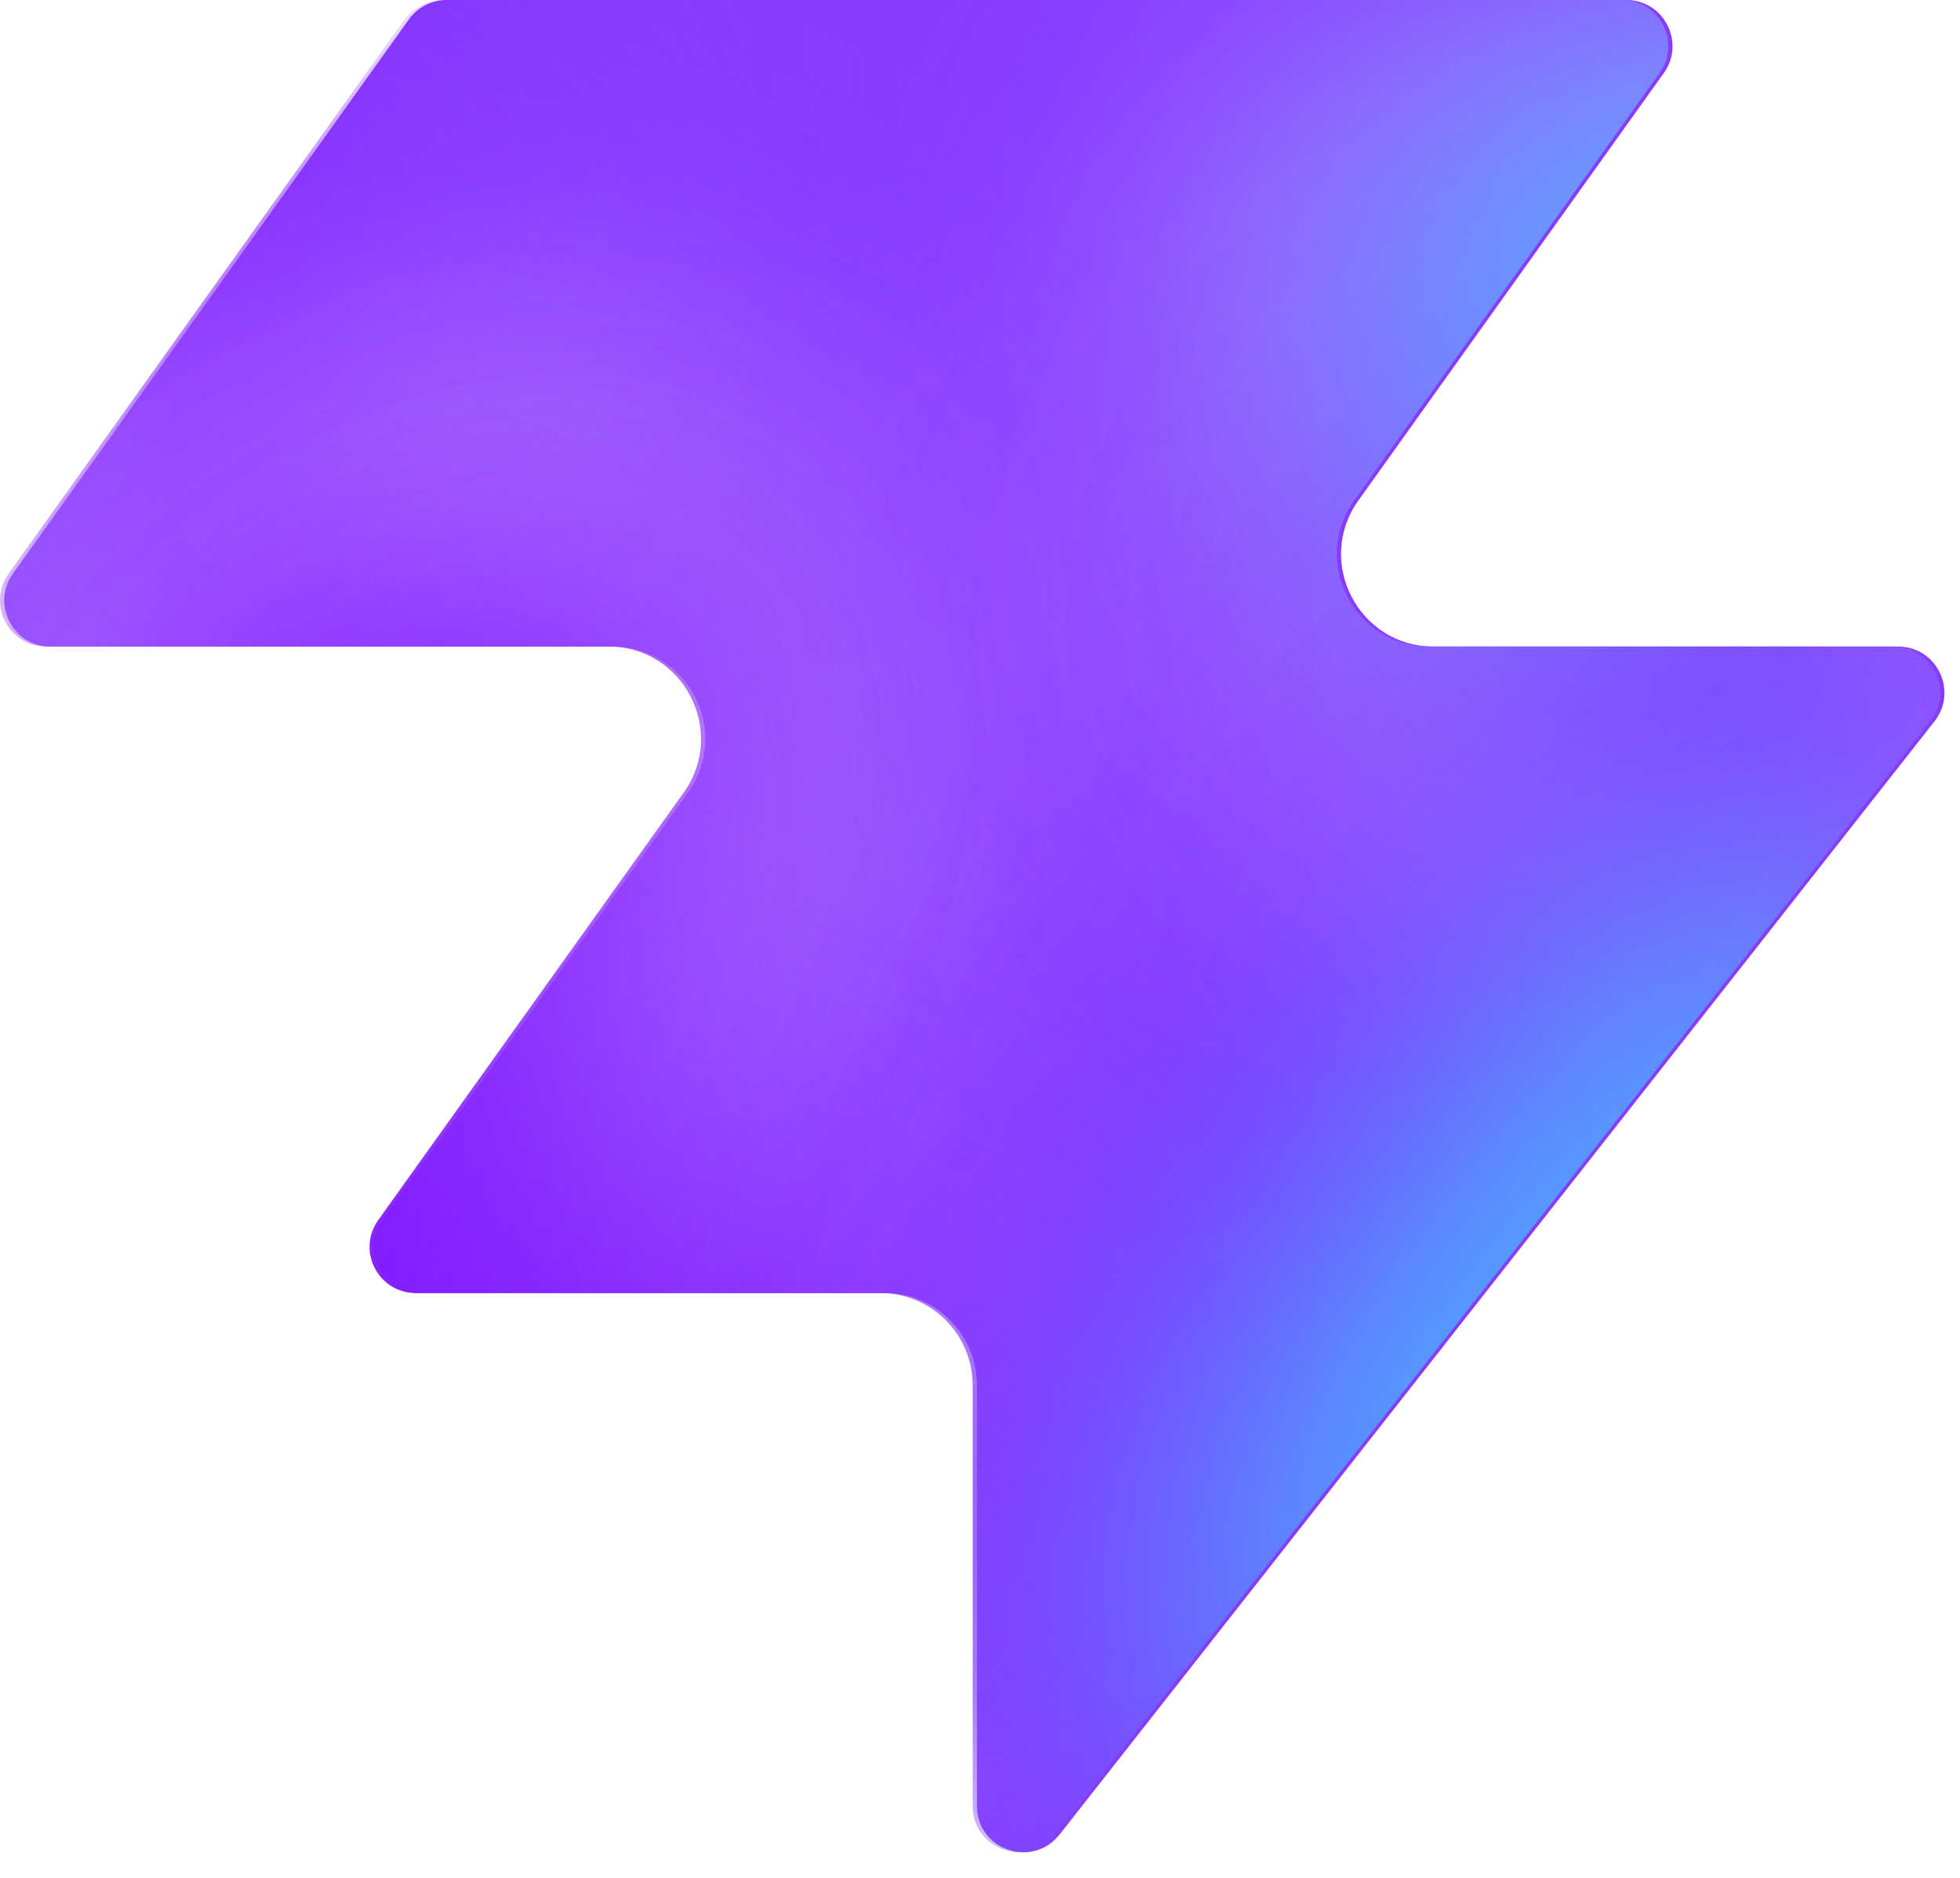
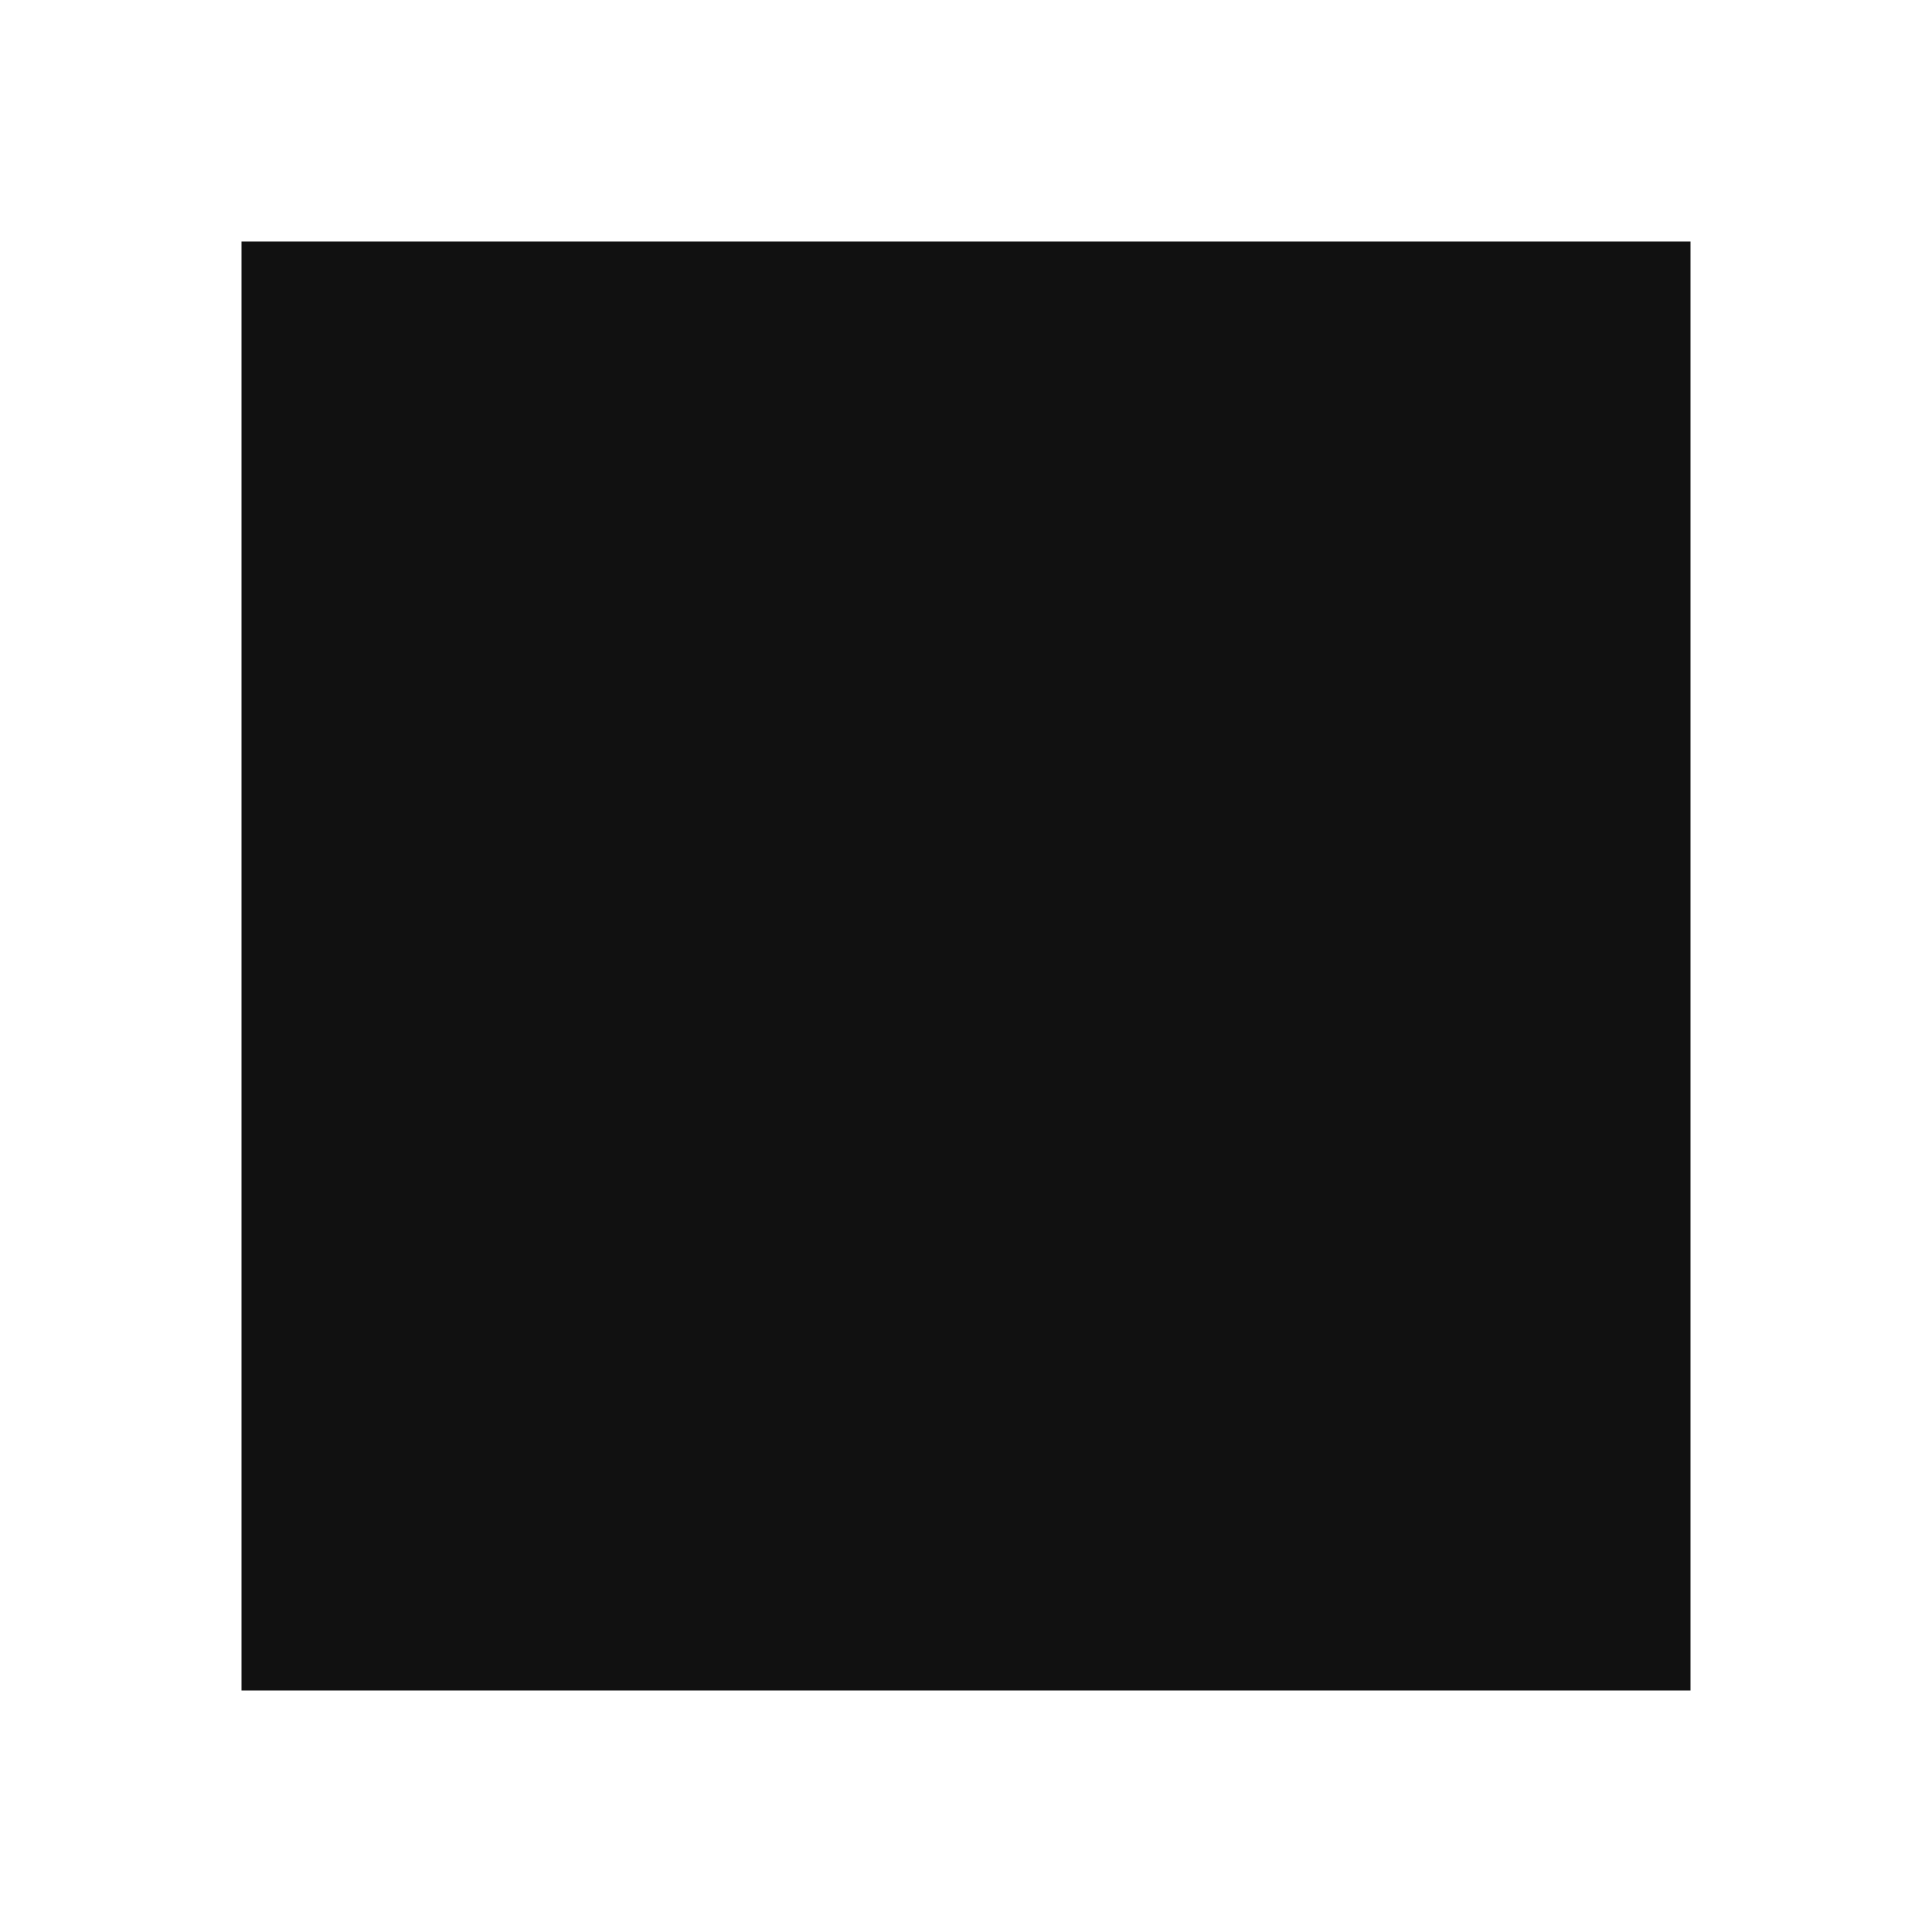
- <svg xmlns="http://www.w3.org/2000/svg" width="48" height="46" fill="none" viewBox="0 0 48 46">
-   <path fill="#863bff" d="M25.946 44.938c-.664.845-2.021.375-2.021-.698V33.937a2.26 2.26 0 0 0-2.262-2.262H10.287c-.92 0-1.456-1.04-.92-1.788l7.48-10.471c1.07-1.497 0-3.578-1.842-3.578H1.237c-.92 0-1.456-1.04-.92-1.788L10.013.474c.214-.297.556-.474.92-.474h28.894c.92 0 1.456 1.04.92 1.788l-7.48 10.471c-1.07 1.498 0 3.579 1.842 3.579h11.377c.943 0 1.473 1.088.89 1.83L25.947 44.94z" style="fill:#863bff;fill:color(display-p3 .525 .23 1);fill-opacity:1" />
-   <mask id="a" width="48" height="46" x="0" y="0" maskUnits="userSpaceOnUse" style="mask-type:alpha">
-     <path fill="#000" d="M25.842 44.938c-.664.844-2.021.375-2.021-.698V33.937a2.26 2.26 0 0 0-2.262-2.262H10.183c-.92 0-1.456-1.04-.92-1.788l7.48-10.471c1.07-1.498 0-3.579-1.842-3.579H1.133c-.92 0-1.456-1.04-.92-1.787L9.91.473c.214-.297.556-.474.92-.474h28.894c.92 0 1.456 1.04.92 1.788l-7.48 10.471c-1.07 1.498 0 3.578 1.842 3.578h11.377c.943 0 1.473 1.088.89 1.832L25.843 44.94z" style="fill:#000;fill-opacity:1" />
-   </mask>
-   <g mask="url(#a)">
-     <g filter="url(#b)">
-       <ellipse cx="5.508" cy="14.704" fill="#ede6ff" rx="5.508" ry="14.704" style="fill:#ede6ff;fill:color(display-p3 .927 .903 1);fill-opacity:1" transform="matrix(.00324 1 1 -.00324 -4.47 31.516)" />
-     </g>
-     <g filter="url(#c)">
-       <ellipse cx="10.399" cy="29.851" fill="#ede6ff" rx="10.399" ry="29.851" style="fill:#ede6ff;fill:color(display-p3 .927 .903 1);fill-opacity:1" transform="matrix(.00324 1 1 -.00324 -39.328 7.883)" />
-     </g>
-     <g filter="url(#d)">
-       <ellipse cx="5.508" cy="30.487" fill="#7e14ff" rx="5.508" ry="30.487" style="fill:#7e14ff;fill:color(display-p3 .492 .077 1);fill-opacity:1" transform="rotate(89.814 -25.913 -14.639)scale(1 -1)" />
-     </g>
-     <g filter="url(#e)">
-       <ellipse cx="5.508" cy="30.599" fill="#7e14ff" rx="5.508" ry="30.599" style="fill:#7e14ff;fill:color(display-p3 .492 .077 1);fill-opacity:1" transform="rotate(89.814 -32.644 -3.334)scale(1 -1)" />
-     </g>
-     <g filter="url(#f)">
-       <ellipse cx="5.508" cy="30.599" fill="#7e14ff" rx="5.508" ry="30.599" style="fill:#7e14ff;fill:color(display-p3 .492 .077 1);fill-opacity:1" transform="matrix(.00324 1 1 -.00324 -34.34 30.47)" />
-     </g>
-     <g filter="url(#g)">
-       <ellipse cx="14.072" cy="22.078" fill="#ede6ff" rx="14.072" ry="22.078" style="fill:#ede6ff;fill:color(display-p3 .927 .903 1);fill-opacity:1" transform="rotate(93.35 24.506 48.493)scale(-1 1)" />
-     </g>
-     <g filter="url(#h)">
-       <ellipse cx="3.47" cy="21.501" fill="#7e14ff" rx="3.47" ry="21.501" style="fill:#7e14ff;fill:color(display-p3 .492 .077 1);fill-opacity:1" transform="rotate(89.009 28.708 47.59)scale(-1 1)" />
-     </g>
-     <g filter="url(#i)">
-       <ellipse cx="3.47" cy="21.501" fill="#7e14ff" rx="3.47" ry="21.501" style="fill:#7e14ff;fill:color(display-p3 .492 .077 1);fill-opacity:1" transform="rotate(89.009 28.708 47.59)scale(-1 1)" />
-     </g>
-     <g filter="url(#j)">
-       <ellipse cx=".387" cy="8.972" fill="#7e14ff" rx="4.407" ry="29.108" style="fill:#7e14ff;fill:color(display-p3 .492 .077 1);fill-opacity:1" transform="rotate(39.51 .387 8.972)" />
-     </g>
-     <g filter="url(#k)">
-       <ellipse cx="47.523" cy="-6.092" fill="#7e14ff" rx="4.407" ry="29.108" style="fill:#7e14ff;fill:color(display-p3 .492 .077 1);fill-opacity:1" transform="rotate(37.892 47.523 -6.092)" />
-     </g>
-     <g filter="url(#l)">
-       <ellipse cx="41.412" cy="6.333" fill="#47bfff" rx="5.971" ry="9.665" style="fill:#47bfff;fill:color(display-p3 .28 .748 1);fill-opacity:1" transform="rotate(37.892 41.412 6.333)" />
-     </g>
-     <g filter="url(#m)">
-       <ellipse cx="-1.879" cy="38.332" fill="#7e14ff" rx="4.407" ry="29.108" style="fill:#7e14ff;fill:color(display-p3 .492 .077 1);fill-opacity:1" transform="rotate(37.892 -1.88 38.332)" />
-     </g>
-     <g filter="url(#n)">
-       <ellipse cx="-1.879" cy="38.332" fill="#7e14ff" rx="4.407" ry="29.108" style="fill:#7e14ff;fill:color(display-p3 .492 .077 1);fill-opacity:1" transform="rotate(37.892 -1.88 38.332)" />
-     </g>
-     <g filter="url(#o)">
-       <ellipse cx="35.651" cy="29.907" fill="#7e14ff" rx="4.407" ry="29.108" style="fill:#7e14ff;fill:color(display-p3 .492 .077 1);fill-opacity:1" transform="rotate(37.892 35.651 29.907)" />
-     </g>
-     <g filter="url(#p)">
-       <ellipse cx="38.418" cy="32.4" fill="#47bfff" rx="5.971" ry="15.297" style="fill:#47bfff;fill:color(display-p3 .28 .748 1);fill-opacity:1" transform="rotate(37.892 38.418 32.4)" />
-     </g>
-   </g>
-   <defs>
-     <filter id="b" width="60.045" height="41.654" x="-19.77" y="16.149" color-interpolation-filters="sRGB" filterUnits="userSpaceOnUse">
-       <feFlood flood-opacity="0" result="BackgroundImageFix" />
-       <feBlend in="SourceGraphic" in2="BackgroundImageFix" result="shape" />
-       <feGaussianBlur result="effect1_foregroundBlur_2002_17158" stdDeviation="7.659" />
-     </filter>
-     <filter id="c" width="90.34" height="51.437" x="-54.613" y="-7.533" color-interpolation-filters="sRGB" filterUnits="userSpaceOnUse">
-       <feFlood flood-opacity="0" result="BackgroundImageFix" />
-       <feBlend in="SourceGraphic" in2="BackgroundImageFix" result="shape" />
-       <feGaussianBlur result="effect1_foregroundBlur_2002_17158" stdDeviation="7.659" />
-     </filter>
-     <filter id="d" width="79.355" height="29.4" x="-49.64" y="2.03" color-interpolation-filters="sRGB" filterUnits="userSpaceOnUse">
-       <feFlood flood-opacity="0" result="BackgroundImageFix" />
-       <feBlend in="SourceGraphic" in2="BackgroundImageFix" result="shape" />
-       <feGaussianBlur result="effect1_foregroundBlur_2002_17158" stdDeviation="4.596" />
-     </filter>
-     <filter id="e" width="79.579" height="29.4" x="-45.045" y="20.029" color-interpolation-filters="sRGB" filterUnits="userSpaceOnUse">
-       <feFlood flood-opacity="0" result="BackgroundImageFix" />
-       <feBlend in="SourceGraphic" in2="BackgroundImageFix" result="shape" />
-       <feGaussianBlur result="effect1_foregroundBlur_2002_17158" stdDeviation="4.596" />
-     </filter>
-     <filter id="f" width="79.579" height="29.4" x="-43.513" y="21.178" color-interpolation-filters="sRGB" filterUnits="userSpaceOnUse">
-       <feFlood flood-opacity="0" result="BackgroundImageFix" />
-       <feBlend in="SourceGraphic" in2="BackgroundImageFix" result="shape" />
-       <feGaussianBlur result="effect1_foregroundBlur_2002_17158" stdDeviation="4.596" />
-     </filter>
-     <filter id="g" width="74.749" height="58.852" x="15.756" y="-17.901" color-interpolation-filters="sRGB" filterUnits="userSpaceOnUse">
-       <feFlood flood-opacity="0" result="BackgroundImageFix" />
-       <feBlend in="SourceGraphic" in2="BackgroundImageFix" result="shape" />
-       <feGaussianBlur result="effect1_foregroundBlur_2002_17158" stdDeviation="7.659" />
-     </filter>
-     <filter id="h" width="61.377" height="25.362" x="23.548" y="2.284" color-interpolation-filters="sRGB" filterUnits="userSpaceOnUse">
-       <feFlood flood-opacity="0" result="BackgroundImageFix" />
-       <feBlend in="SourceGraphic" in2="BackgroundImageFix" result="shape" />
-       <feGaussianBlur result="effect1_foregroundBlur_2002_17158" stdDeviation="4.596" />
-     </filter>
-     <filter id="i" width="61.377" height="25.362" x="23.548" y="2.284" color-interpolation-filters="sRGB" filterUnits="userSpaceOnUse">
-       <feFlood flood-opacity="0" result="BackgroundImageFix" />
-       <feBlend in="SourceGraphic" in2="BackgroundImageFix" result="shape" />
-       <feGaussianBlur result="effect1_foregroundBlur_2002_17158" stdDeviation="4.596" />
-     </filter>
-     <filter id="j" width="56.045" height="63.649" x="-27.636" y="-22.853" color-interpolation-filters="sRGB" filterUnits="userSpaceOnUse">
-       <feFlood flood-opacity="0" result="BackgroundImageFix" />
-       <feBlend in="SourceGraphic" in2="BackgroundImageFix" result="shape" />
-       <feGaussianBlur result="effect1_foregroundBlur_2002_17158" stdDeviation="4.596" />
-     </filter>
-     <filter id="k" width="54.814" height="64.646" x="20.116" y="-38.415" color-interpolation-filters="sRGB" filterUnits="userSpaceOnUse">
-       <feFlood flood-opacity="0" result="BackgroundImageFix" />
-       <feBlend in="SourceGraphic" in2="BackgroundImageFix" result="shape" />
-       <feGaussianBlur result="effect1_foregroundBlur_2002_17158" stdDeviation="4.596" />
-     </filter>
-     <filter id="l" width="33.541" height="35.313" x="24.641" y="-11.323" color-interpolation-filters="sRGB" filterUnits="userSpaceOnUse">
-       <feFlood flood-opacity="0" result="BackgroundImageFix" />
-       <feBlend in="SourceGraphic" in2="BackgroundImageFix" result="shape" />
-       <feGaussianBlur result="effect1_foregroundBlur_2002_17158" stdDeviation="4.596" />
-     </filter>
-     <filter id="m" width="54.814" height="64.646" x="-29.286" y="6.009" color-interpolation-filters="sRGB" filterUnits="userSpaceOnUse">
-       <feFlood flood-opacity="0" result="BackgroundImageFix" />
-       <feBlend in="SourceGraphic" in2="BackgroundImageFix" result="shape" />
-       <feGaussianBlur result="effect1_foregroundBlur_2002_17158" stdDeviation="4.596" />
-     </filter>
-     <filter id="n" width="54.814" height="64.646" x="-29.286" y="6.009" color-interpolation-filters="sRGB" filterUnits="userSpaceOnUse">
-       <feFlood flood-opacity="0" result="BackgroundImageFix" />
-       <feBlend in="SourceGraphic" in2="BackgroundImageFix" result="shape" />
-       <feGaussianBlur result="effect1_foregroundBlur_2002_17158" stdDeviation="4.596" />
-     </filter>
-     <filter id="o" width="54.814" height="64.646" x="8.244" y="-2.416" color-interpolation-filters="sRGB" filterUnits="userSpaceOnUse">
-       <feFlood flood-opacity="0" result="BackgroundImageFix" />
-       <feBlend in="SourceGraphic" in2="BackgroundImageFix" result="shape" />
-       <feGaussianBlur result="effect1_foregroundBlur_2002_17158" stdDeviation="4.596" />
-     </filter>
-     <filter id="p" width="39.409" height="43.623" x="18.713" y="10.588" color-interpolation-filters="sRGB" filterUnits="userSpaceOnUse">
-       <feFlood flood-opacity="0" result="BackgroundImageFix" />
-       <feBlend in="SourceGraphic" in2="BackgroundImageFix" result="shape" />
-       <feGaussianBlur result="effect1_foregroundBlur_2002_17158" stdDeviation="4.596" />
-     </filter>
-   </defs>
+ <svg xmlns="http://www.w3.org/2000/svg" viewBox="0 0 16 16">
+   <style>rect{fill:#111}@media(prefers-color-scheme:dark){rect{fill:#ededed}}</style>
+   <rect x="2" y="2" width="12" height="12" />
</svg>
